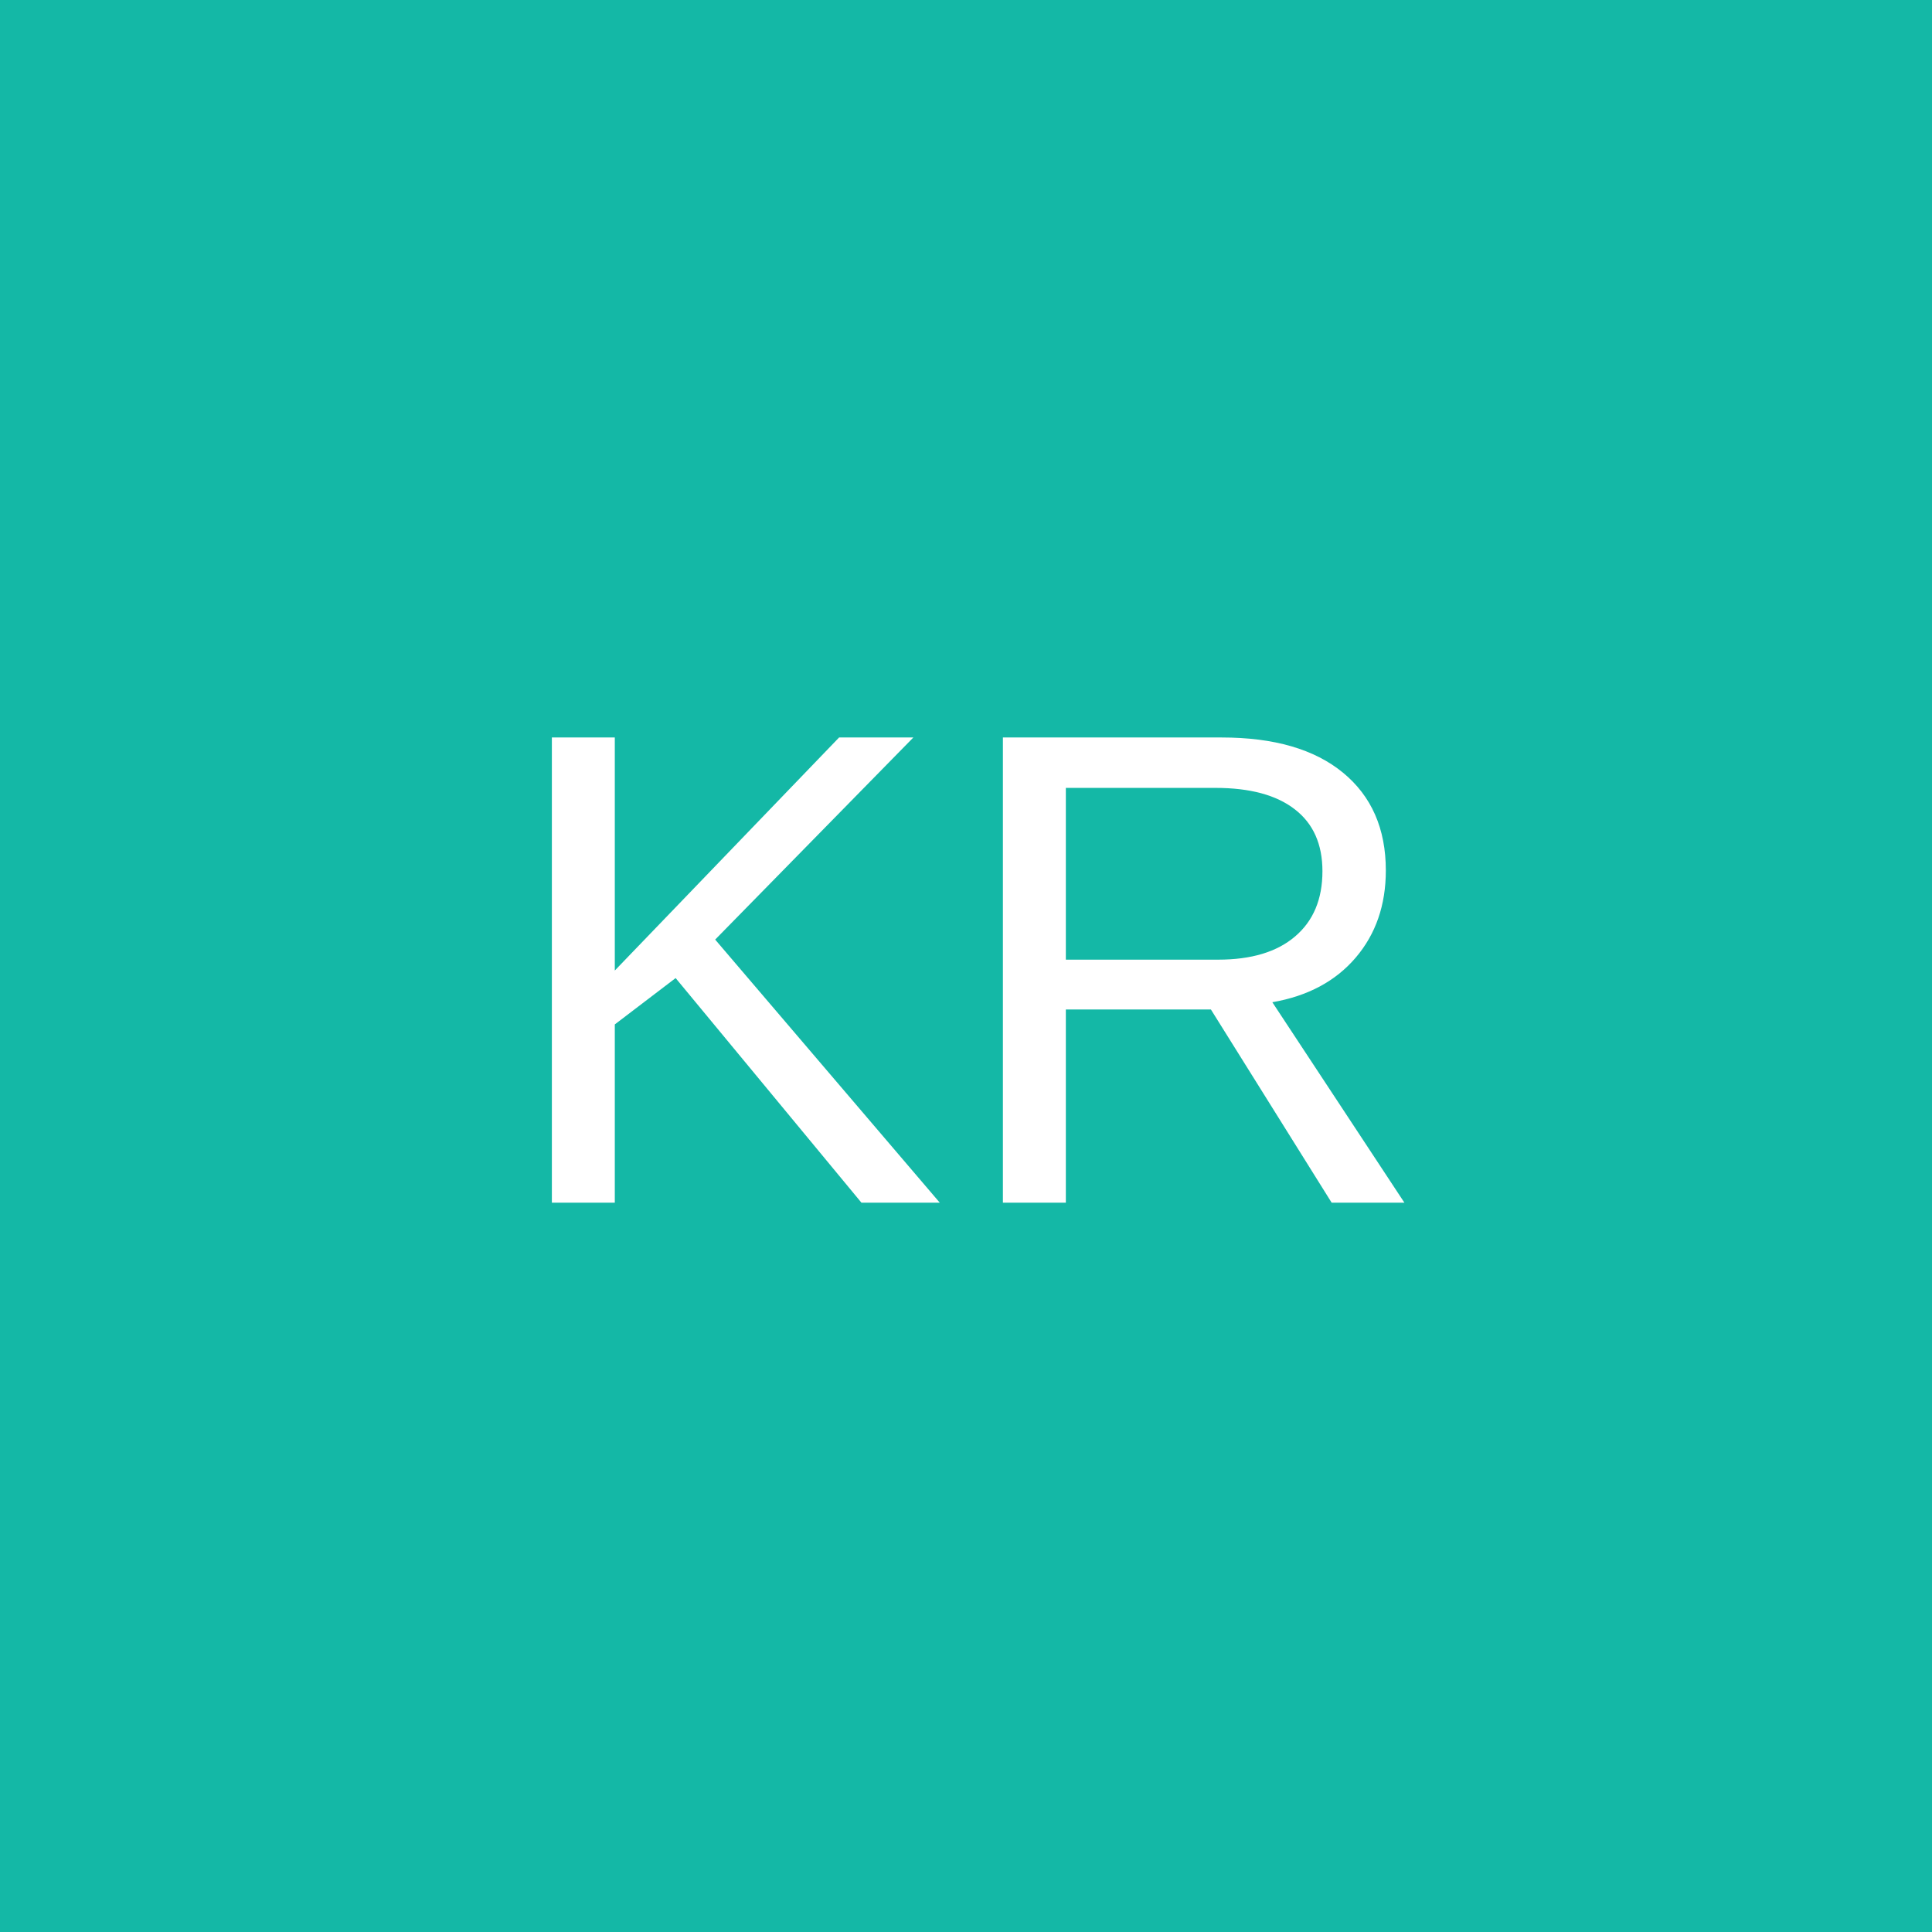
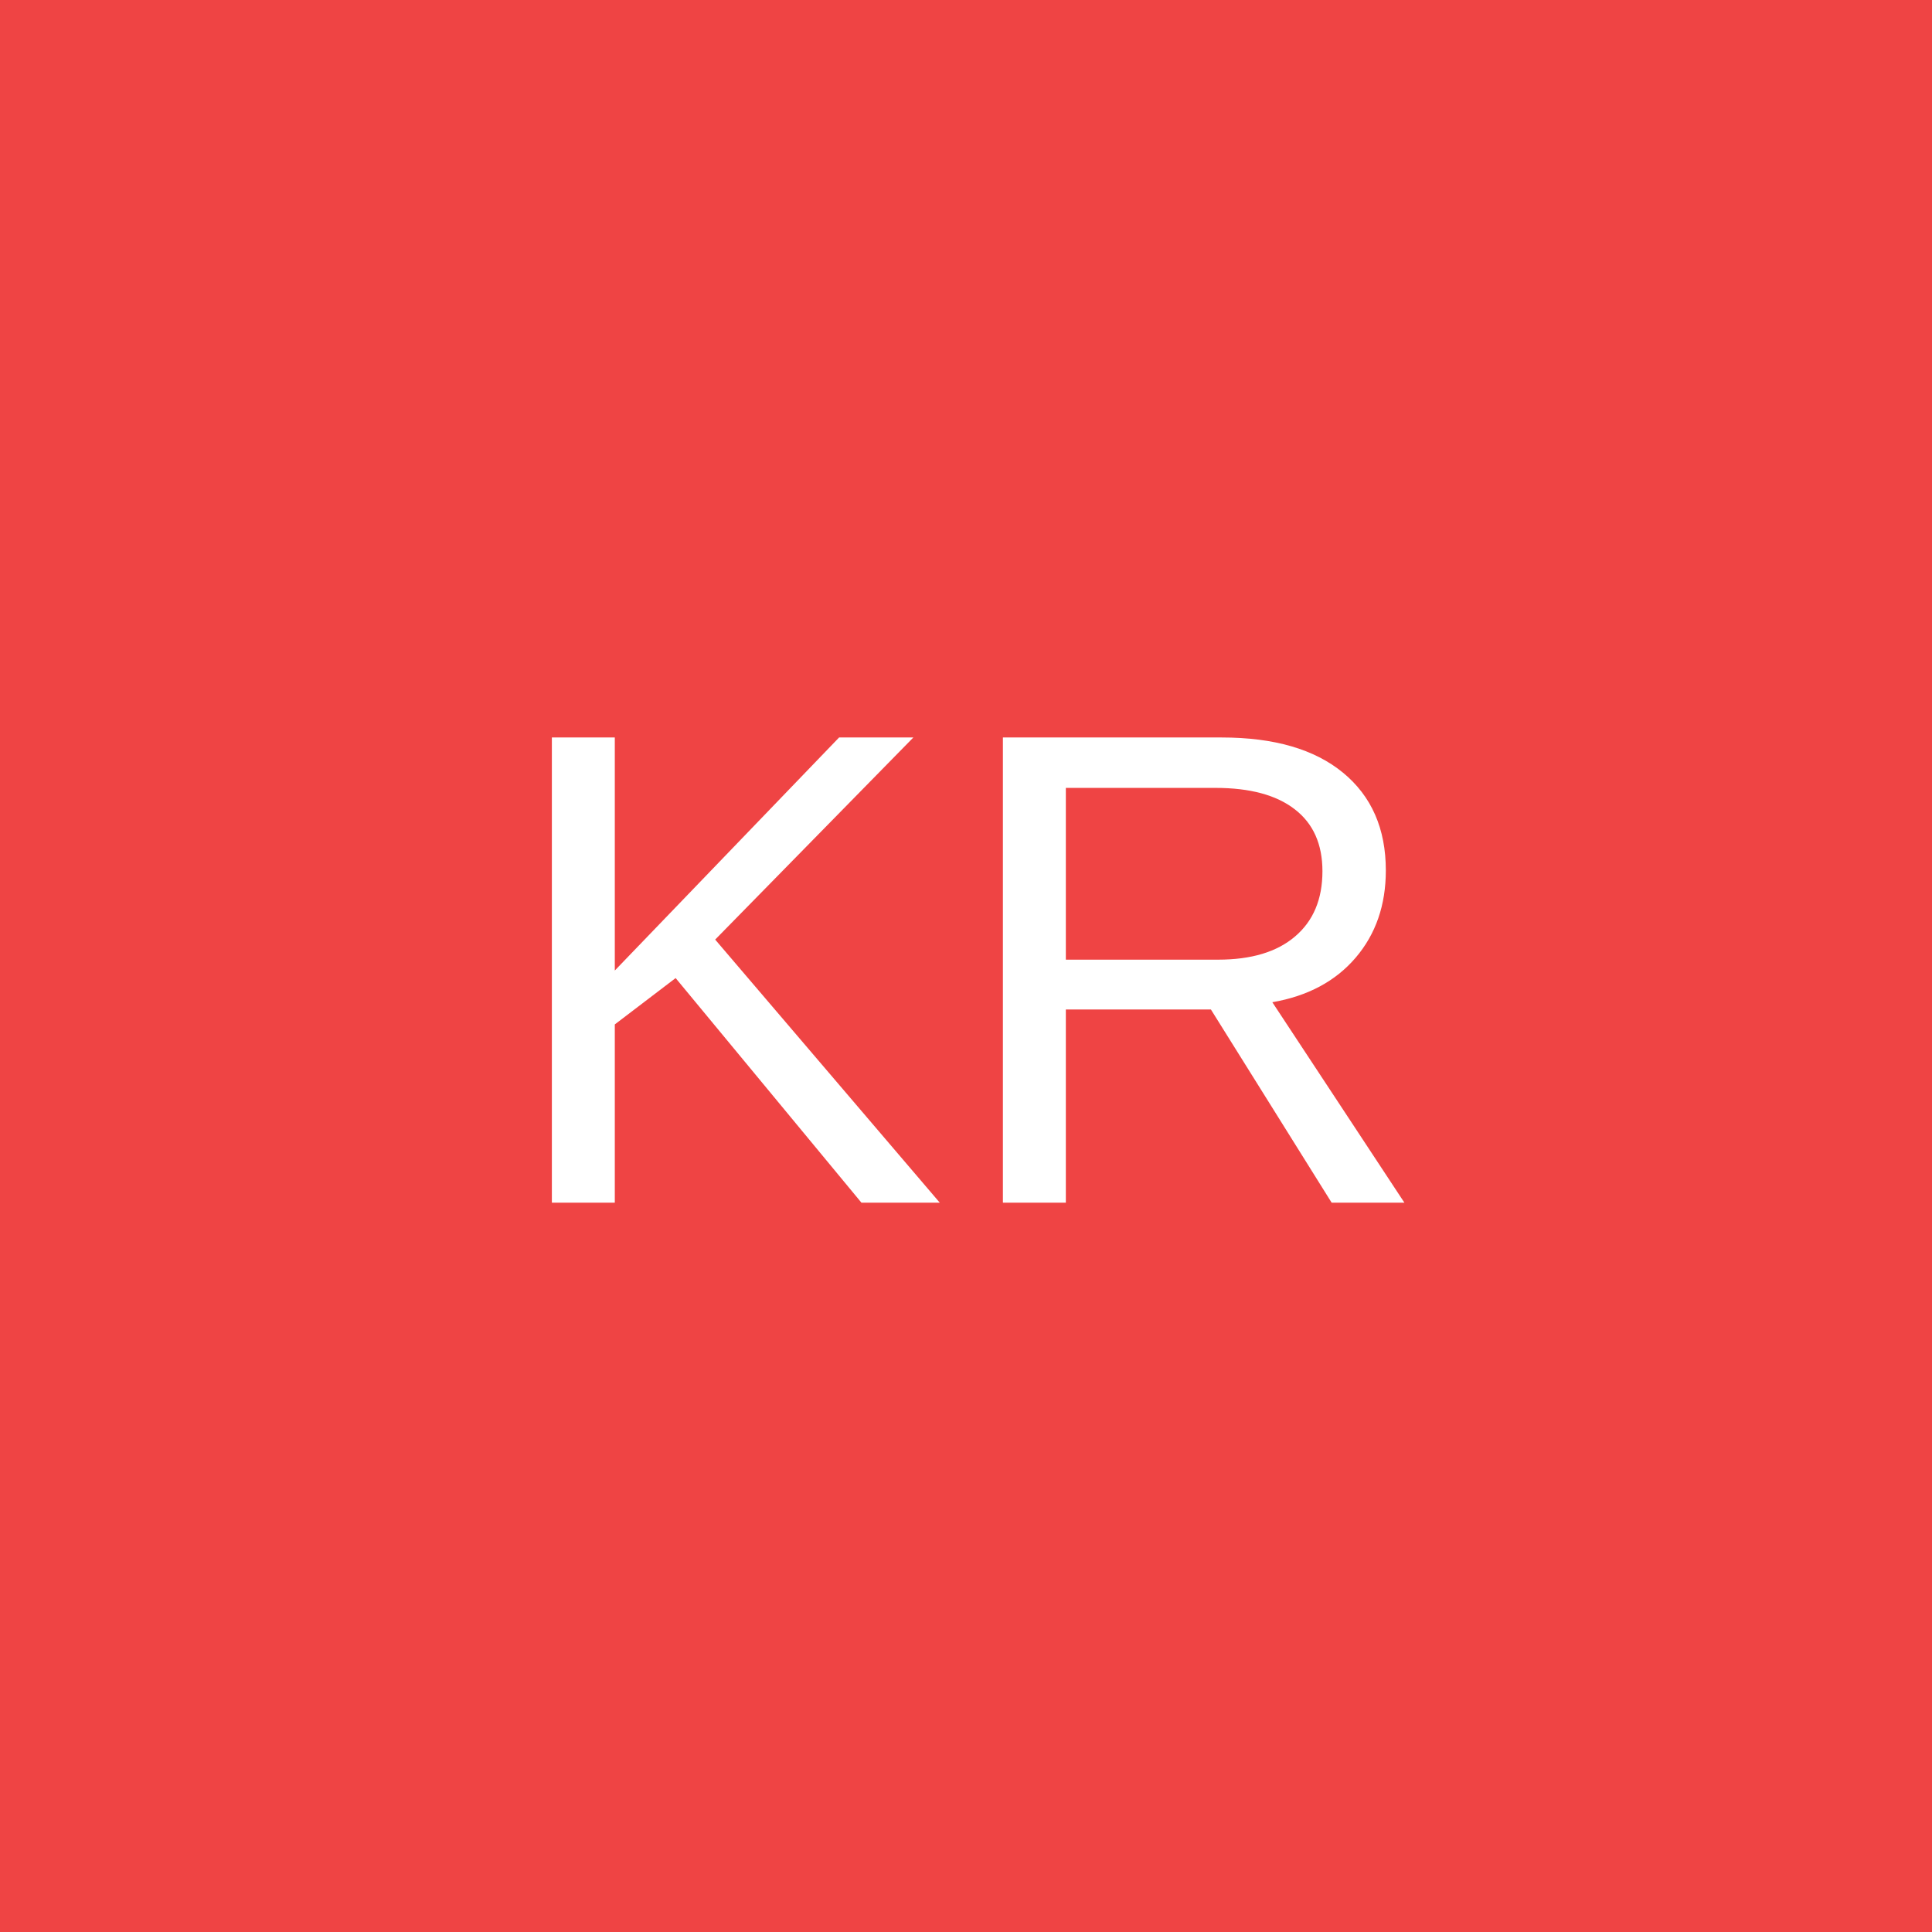
<svg xmlns="http://www.w3.org/2000/svg" width="200" height="200" viewBox="0 0 200 200">
-   <rect width="200" height="200" fill="#14b8a6" />
+   <rect width="200" height="200" fill="#ef4444" />
  <text x="50%" y="50%" font-family="Arial, Helvetica, sans-serif" font-size="70" fill="#ffffff" text-anchor="middle" dy=".35em">KR</text>
</svg>
